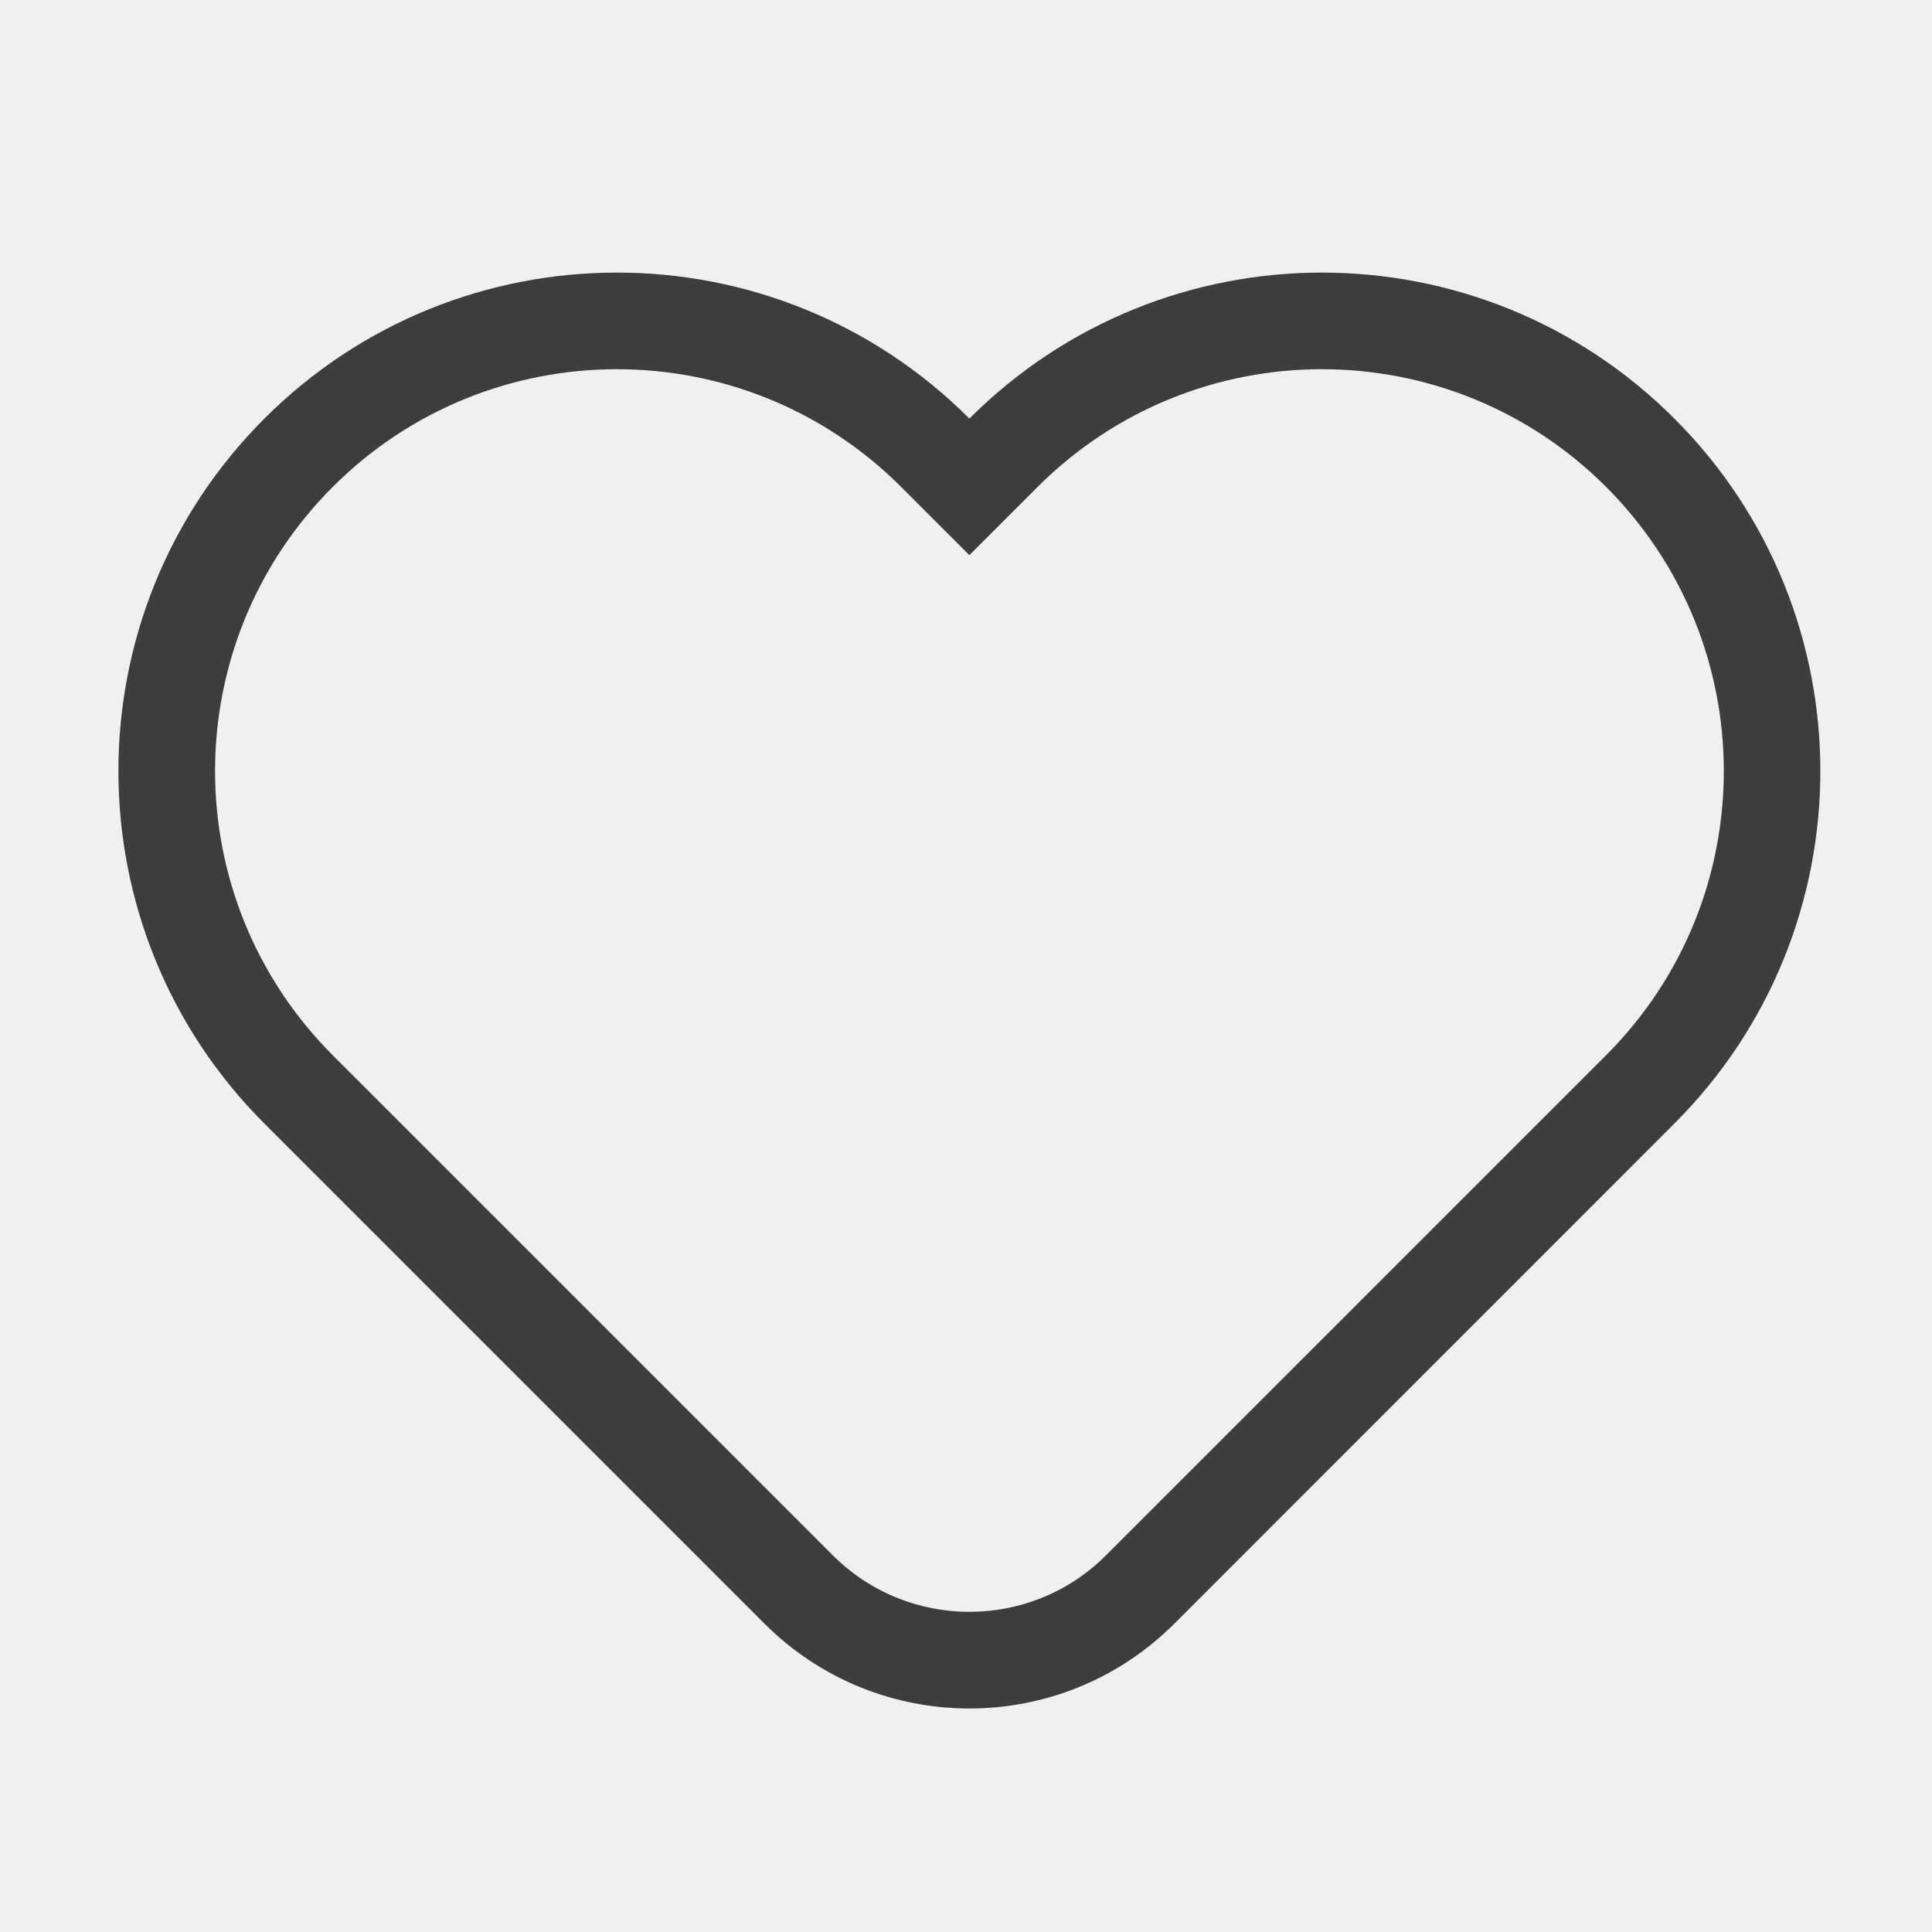
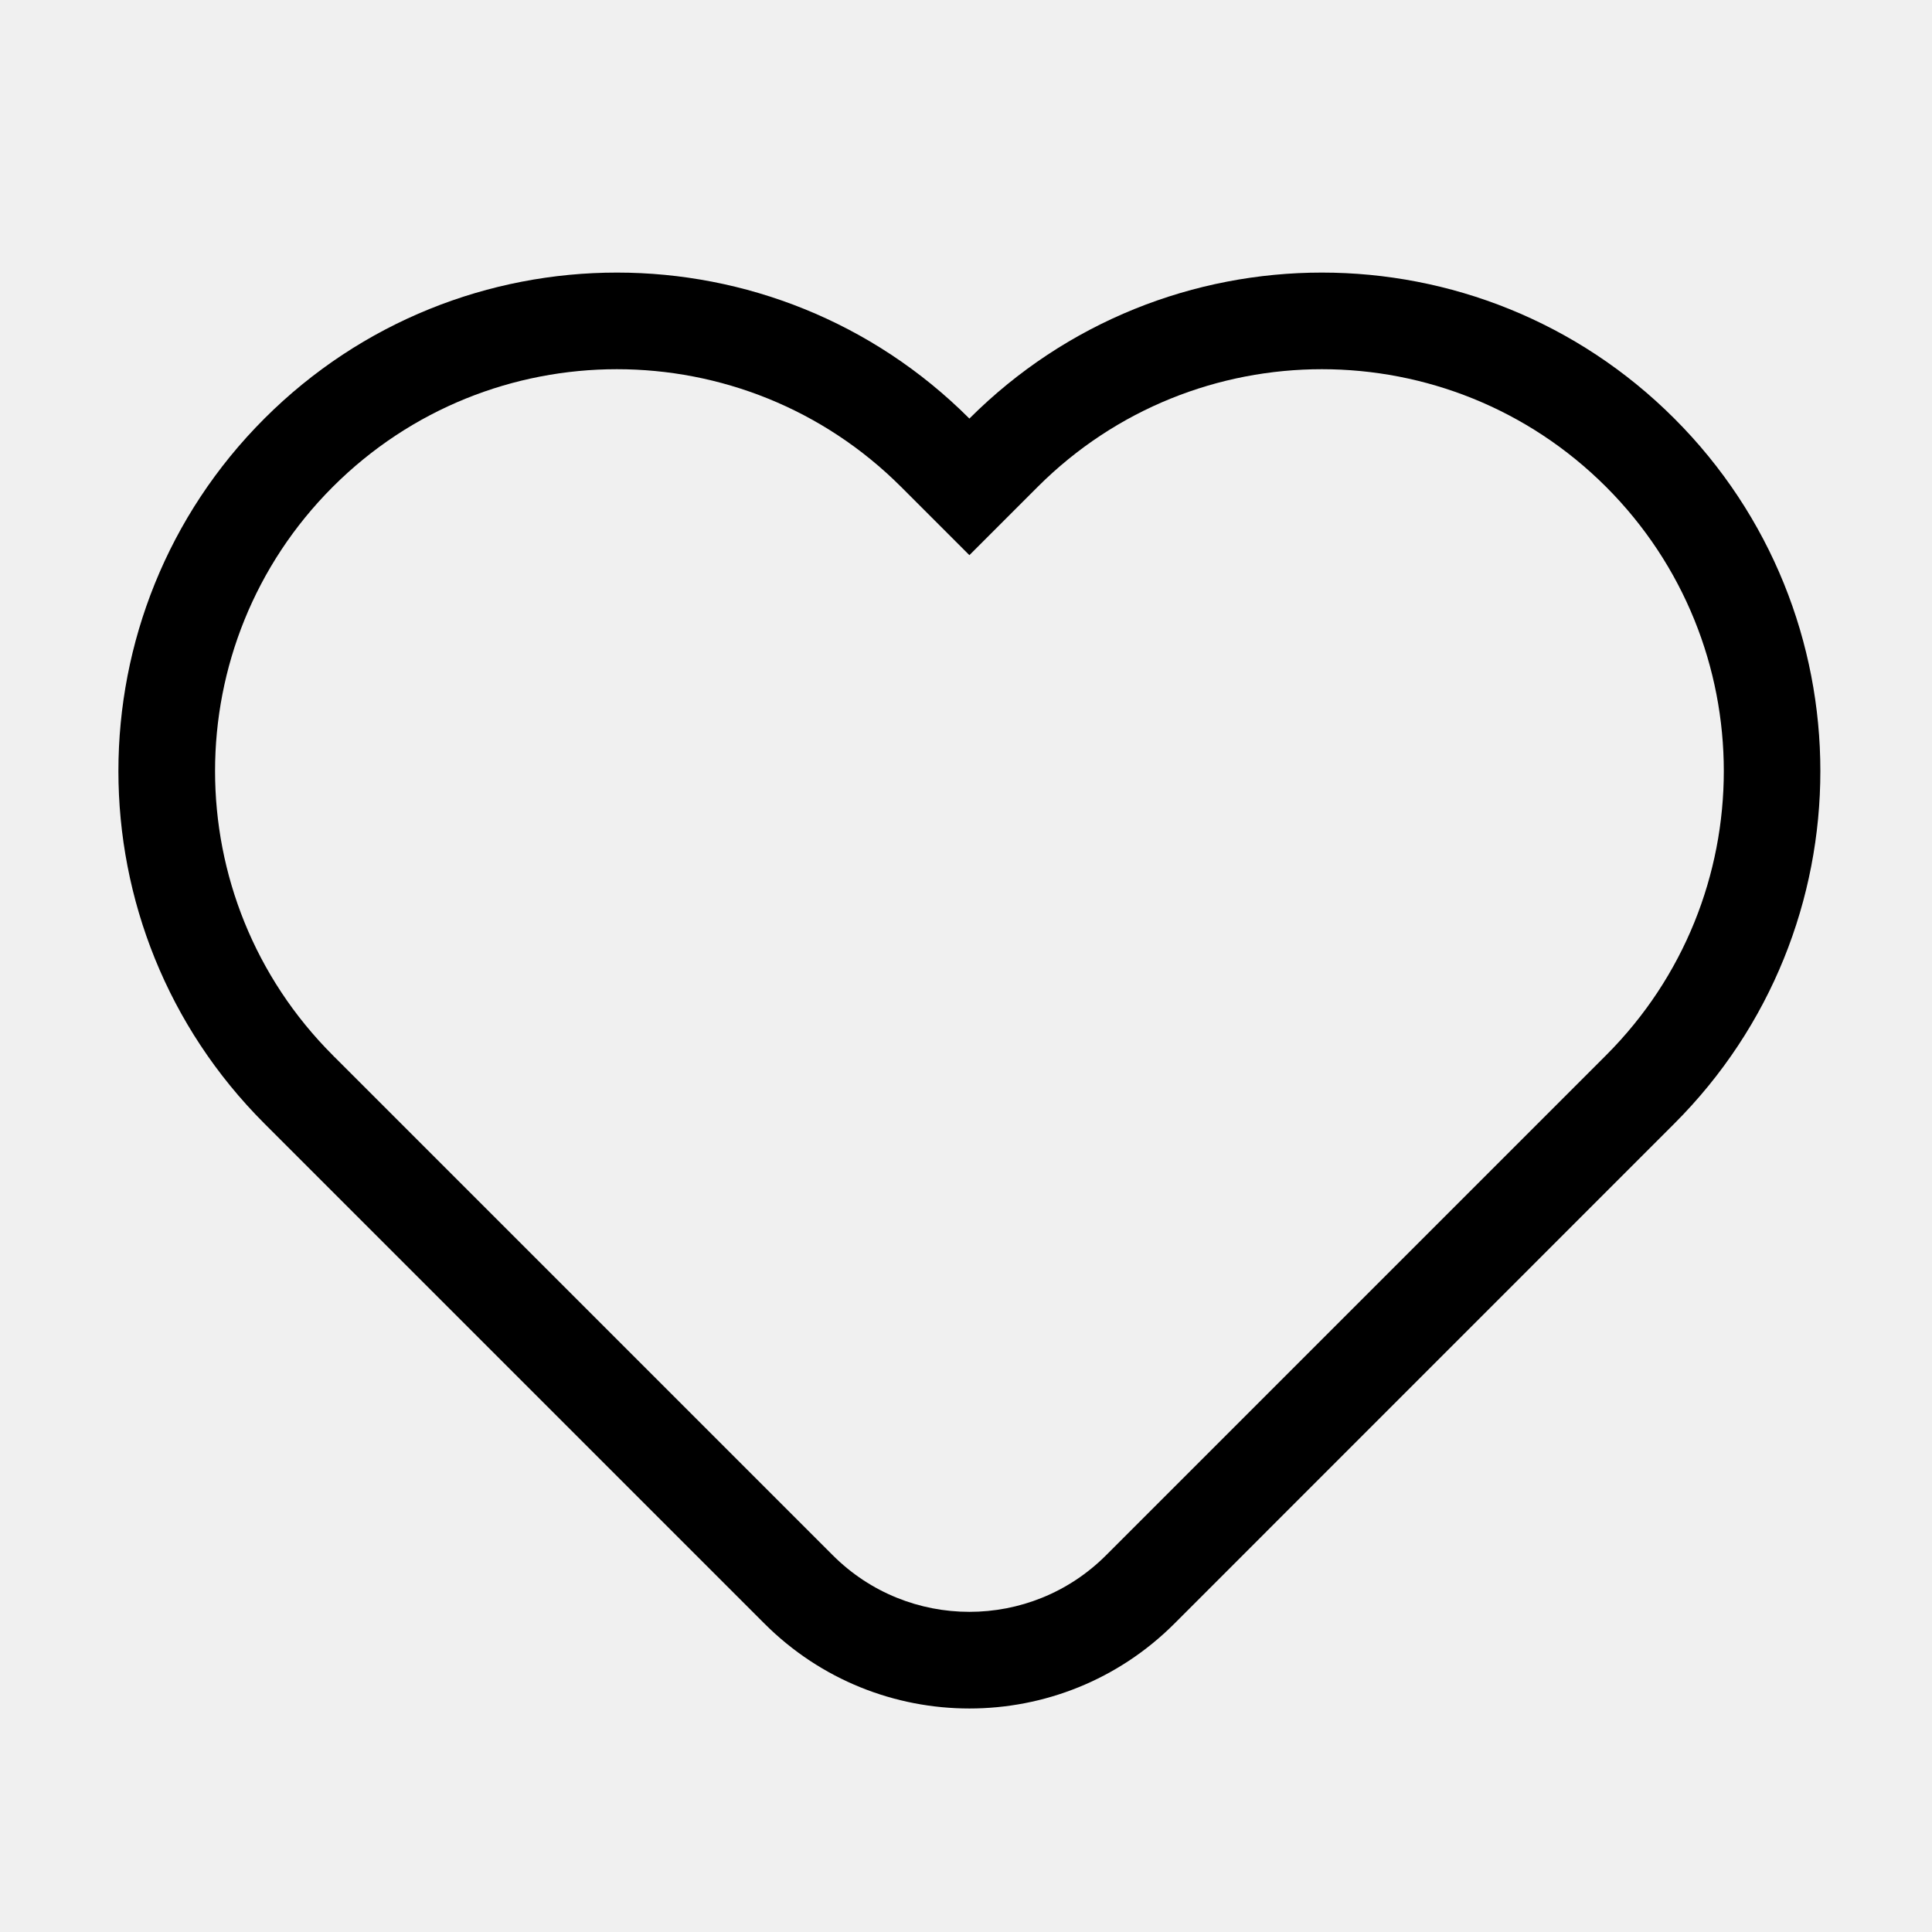
<svg xmlns="http://www.w3.org/2000/svg" width="20" height="20" viewBox="0 0 20 20" fill="none">
  <mask id="path-1-inside-1" fill="white">
    <path fill-rule="evenodd" clip-rule="evenodd" d="M10.035 4.333C8.02 2.318 4.753 2.318 2.737 4.333C0.722 6.348 0.722 9.616 2.737 11.631L2.758 11.652L7.914 16.808C9.086 17.979 10.985 17.979 12.157 16.808L17.333 11.631L17.333 11.631C19.348 9.616 19.348 6.348 17.333 4.333C15.318 2.318 12.051 2.318 10.035 4.333Z" />
  </mask>
-   <path d="M10.035 4.333L9.328 5.04L10.035 5.747L10.742 5.04L10.035 4.333ZM2.737 4.333L3.445 5.04L2.737 4.333ZM2.737 11.631L2.03 12.338L2.032 12.34L2.737 11.631ZM2.758 11.652L3.465 10.944L3.463 10.943L2.758 11.652ZM7.914 16.808L7.207 17.515L7.207 17.515L7.914 16.808ZM12.157 16.808L11.45 16.1L12.157 16.808ZM17.333 11.631L18.04 12.338L18.75 11.628L18.037 10.921L17.333 11.631ZM17.333 11.631L16.626 10.924L15.916 11.634L16.629 12.341L17.333 11.631ZM17.333 4.333L16.626 5.04L17.333 4.333ZM10.742 3.626C8.337 1.22 4.436 1.22 2.03 3.626L3.445 5.04C5.069 3.416 7.703 3.416 9.328 5.04L10.742 3.626ZM2.03 3.626C-0.375 6.032 -0.375 9.932 2.03 12.338L3.445 10.924C1.82 9.299 1.82 6.665 3.445 5.04L2.03 3.626ZM2.032 12.34L2.053 12.361L3.463 10.943L3.443 10.922L2.032 12.34ZM2.051 12.359L7.207 17.515L8.621 16.1L3.465 10.944L2.051 12.359ZM7.207 17.515C8.769 19.077 11.302 19.077 12.864 17.515L11.45 16.1C10.669 16.881 9.402 16.881 8.621 16.1L7.207 17.515ZM12.864 17.515L18.04 12.338L16.626 10.924L11.45 16.1L12.864 17.515ZM18.037 10.921L18.037 10.921L16.629 12.341L16.629 12.341L18.037 10.921ZM16.626 5.04C18.251 6.665 18.251 9.299 16.626 10.924L18.04 12.338C20.446 9.932 20.446 6.032 18.04 3.626L16.626 5.04ZM10.742 5.04C12.367 3.416 15.001 3.416 16.626 5.04L18.04 3.626C15.634 1.22 11.734 1.22 9.328 3.626L10.742 5.04Z" fill="#3D3D3D" mask="url(#path-1-inside-1)" />
+   <path d="M10.035 4.333L9.328 5.04L10.035 5.747L10.742 5.04L10.035 4.333ZM2.737 4.333L3.445 5.04L3.445 5.04L2.737 4.333ZM2.737 11.631L2.03 12.338L2.032 12.34L2.737 11.631ZM2.758 11.652L3.465 10.944L3.463 10.943L2.758 11.652ZM7.914 16.808L7.207 17.515L7.207 17.515L7.914 16.808ZM12.157 16.808L11.45 16.1L11.45 16.1L12.157 16.808ZM17.333 11.631L18.04 12.338L18.75 11.628L18.037 10.921L17.333 11.631ZM17.333 11.631L16.626 10.924L15.916 11.634L16.629 12.341L17.333 11.631ZM17.333 4.333L16.626 5.04L17.333 4.333ZM10.742 3.626C8.337 1.22 4.436 1.22 2.03 3.626L3.445 5.04C5.069 3.416 7.703 3.416 9.328 5.04L10.742 3.626ZM2.03 3.626C-0.375 6.032 -0.375 9.932 2.03 12.338L3.445 10.924C1.82 9.299 1.82 6.665 3.445 5.04L2.03 3.626ZM2.032 12.34L2.053 12.361L3.463 10.943L3.443 10.922L2.032 12.34ZM2.051 12.359L7.207 17.515L8.621 16.1L3.465 10.944L2.051 12.359ZM7.207 17.515C8.769 19.077 11.302 19.077 12.864 17.515L11.45 16.1C10.669 16.881 9.402 16.881 8.621 16.1L7.207 17.515ZM12.864 17.515L18.04 12.338L16.626 10.924L11.45 16.1L12.864 17.515ZM18.037 10.921L18.037 10.921L16.629 12.341L16.629 12.341L18.037 10.921ZM16.626 5.04C18.251 6.665 18.251 9.299 16.626 10.924L18.04 12.338C20.446 9.932 20.446 6.032 18.04 3.626L16.626 5.04ZM10.742 5.04C12.367 3.416 15.001 3.416 16.626 5.04L18.04 3.626C15.634 1.22 11.734 1.22 9.328 3.626L10.742 5.04Z" fill="black" mask="url(#path-1-inside-1)" />
</svg>
